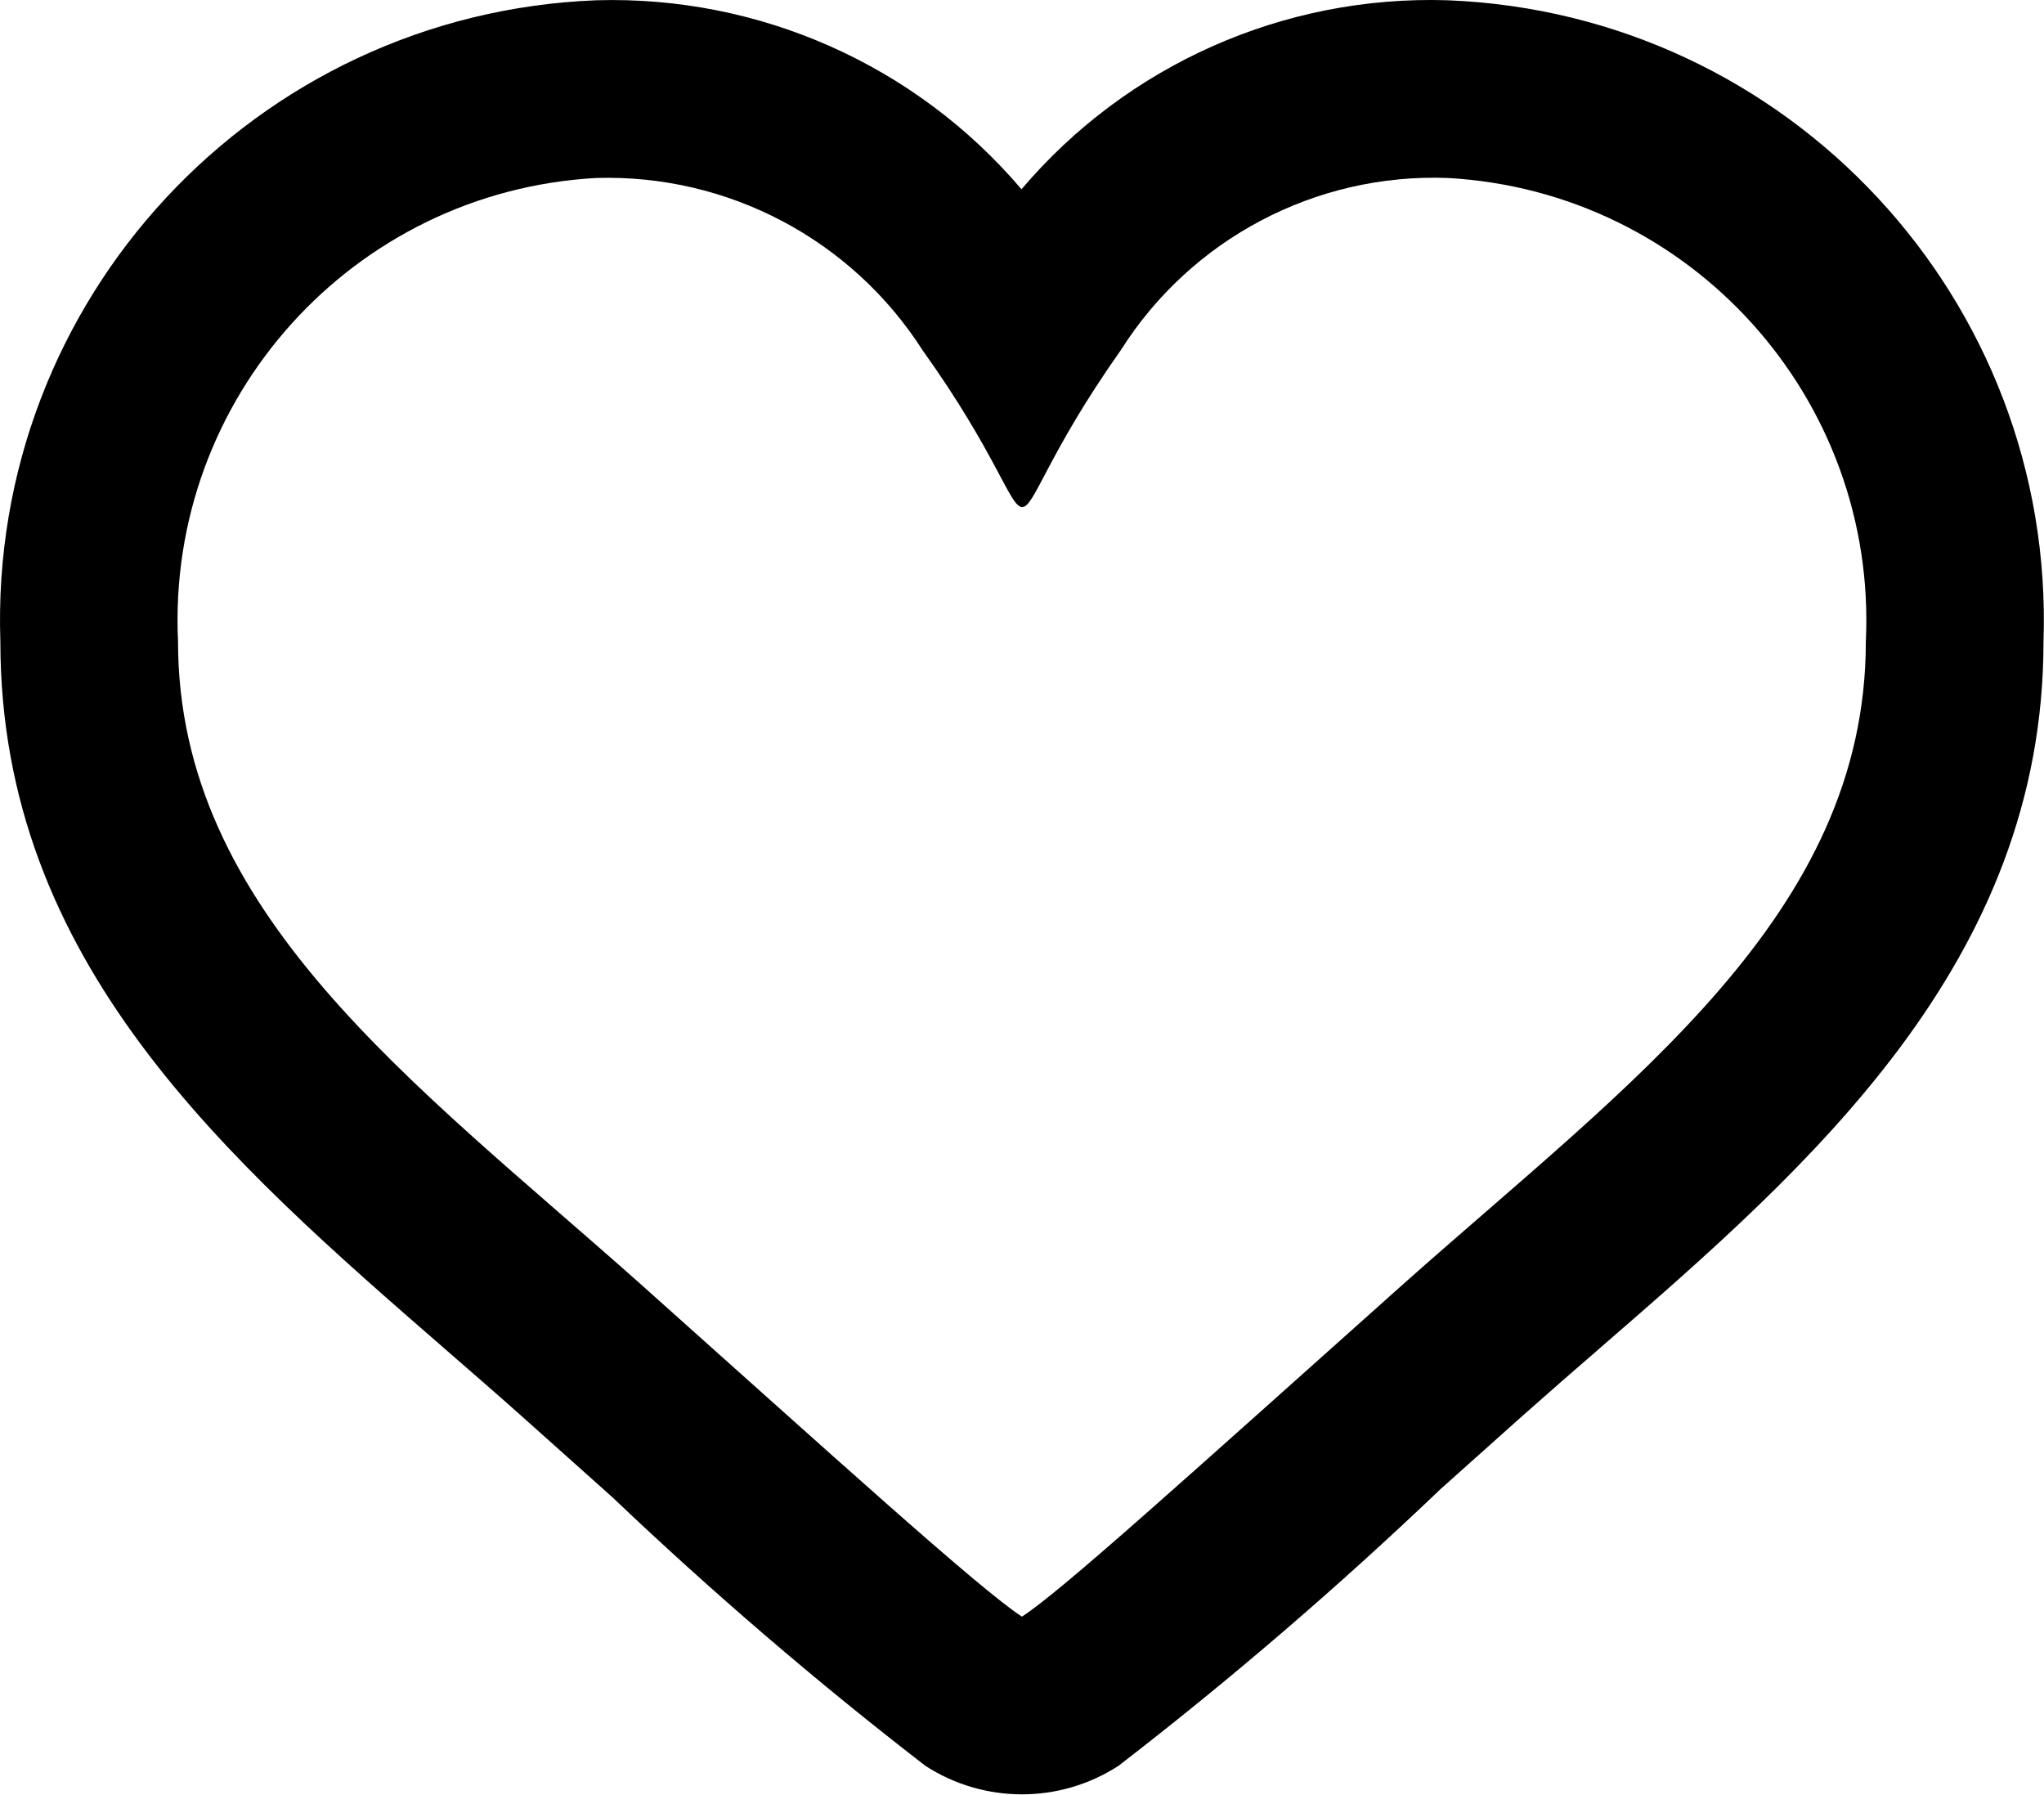
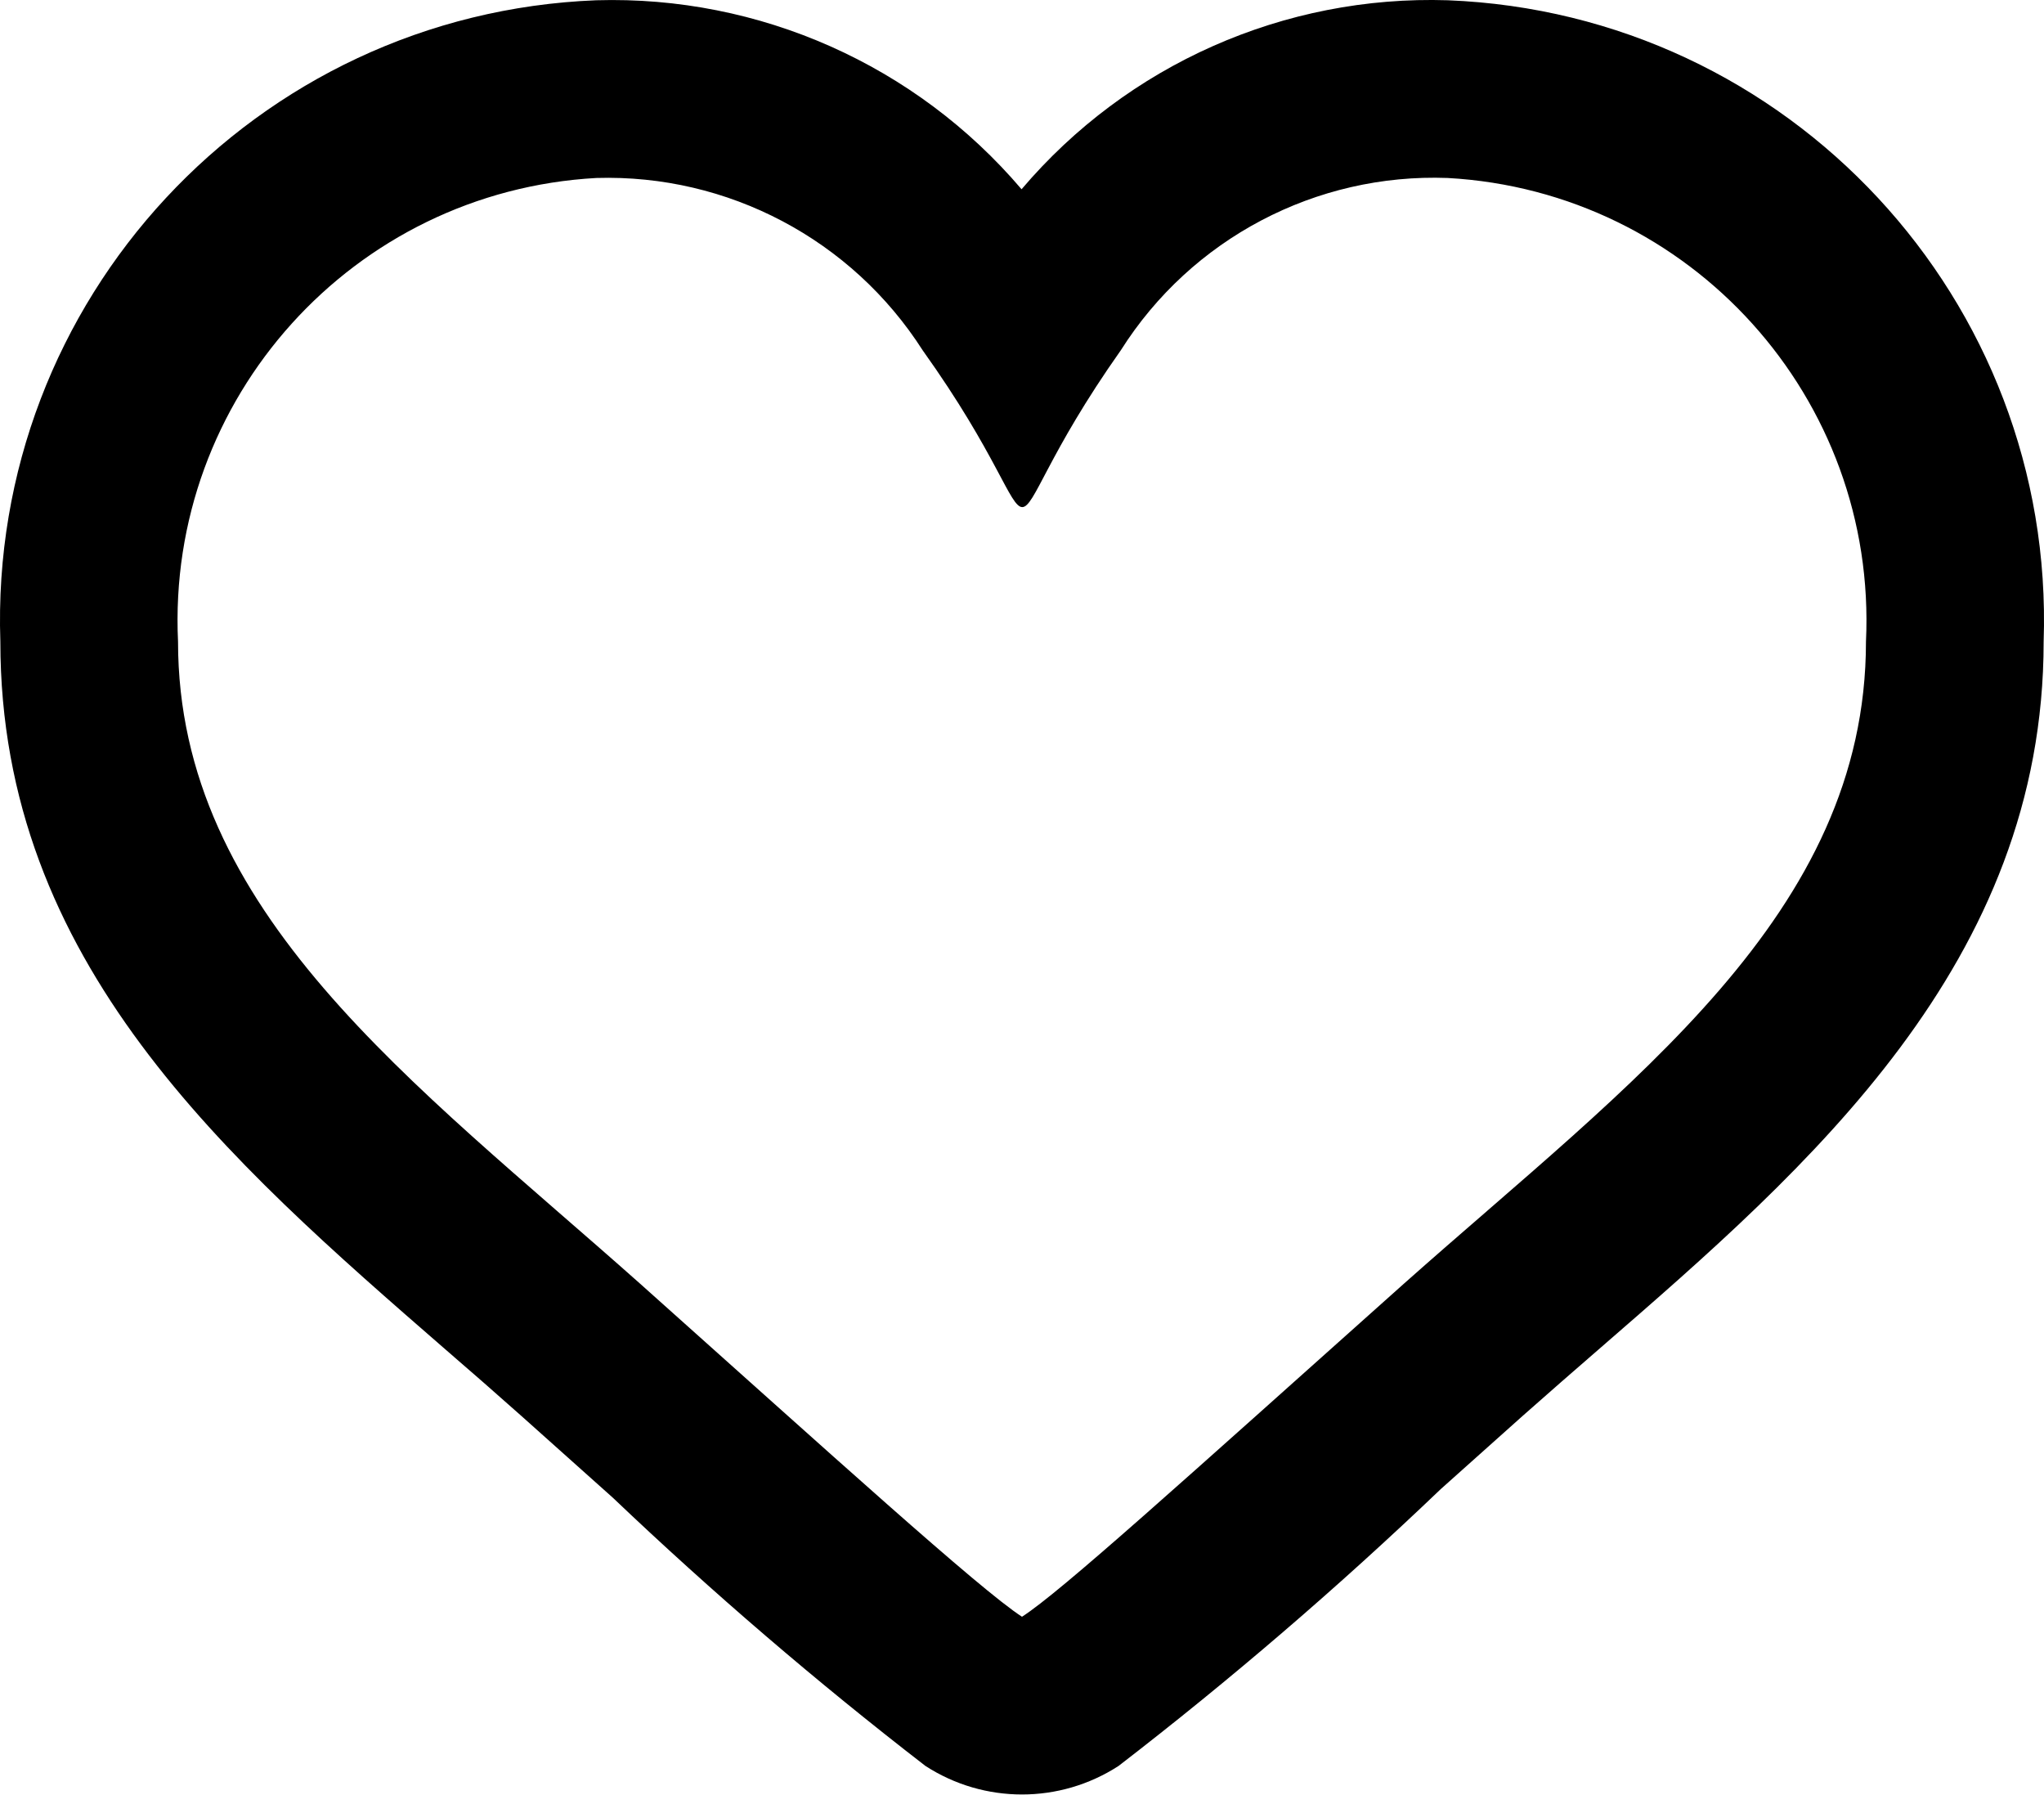
- <svg width="6.088mm" height="5.343mm" version="1.2">
-   <defs />
-   <g fill="none" stroke="#000000" stroke-width="1" fill-rule="evenodd" stroke-linecap="square" stroke-linejoin="bevel" transform="translate(-8.495854,-9.9009)">
-     <g fill="#000000" fill-opacity="1" stroke="#000000" stroke-opacity="1" stroke-width="1" stroke-linecap="square" stroke-linejoin="miter" stroke-miterlimit="2" />
-     <g fill="#000000" fill-opacity="1" stroke="#000000" stroke-opacity="1" stroke-width="1" stroke-linecap="square" stroke-linejoin="miter" stroke-miterlimit="2" />
-     <g fill="#000000" fill-opacity="1" stroke="#000000" stroke-opacity="1" stroke-width="1" stroke-linecap="square" stroke-linejoin="miter" stroke-miterlimit="2" />
-     <g fill="#000000" fill-opacity="1" stroke="#000000" stroke-opacity="1" stroke-width="1" stroke-linecap="square" stroke-linejoin="miter" stroke-miterlimit="2" />
-     <g fill="#000000" fill-opacity="1" stroke="#000000" stroke-opacity="1" stroke-width="1" stroke-linecap="square" stroke-linejoin="miter" stroke-miterlimit="2" transform="translate(8,8)" />
-     <g fill="#000000" fill-opacity="1" stroke="none" transform="translate(8,8)">
-       <path vector-effect="none" fill-rule="nonzero" d="m 16.792,3.904 c 2.736,0.151 4.838,2.481 4.708,5.218 0,3.072 -2.652,4.959 -5.197,7.222 C 13.791,18.587 12.438,19.813 12,20.096 11.523,19.787 9.857,18.273 7.697,16.344 5.141,14.072 2.5,12.167 2.5,9.122 2.37,6.385 4.472,4.055 7.208,3.904 c 1.481,-0.045 2.877,0.692 3.675,1.941 0.84,1.175 0.98,1.763 1.12,1.763 0.14,0 0.278,-0.588 1.11,-1.766 0.794,-1.255 2.195,-1.993 3.679,-1.938 m 0,-2 C 14.952,1.845 13.186,2.628 11.995,4.031 10.805,2.632 9.044,1.85 7.208,1.904 3.367,2.054 0.369,5.28 0.5,9.122 c 0,3.61 2.55,5.827 5.015,7.97 0.283,0.246 0.569,0.494 0.853,0.747 l 1.027,0.918 c 1.12,1.066 2.294,2.073 3.518,3.018 0.661,0.428 1.513,0.428 2.174,0 1.263,-0.974 2.473,-2.014 3.626,-3.115 l 0.922,-0.824 c 0.293,-0.26 0.59,-0.519 0.885,-0.774 2.334,-2.025 4.98,-4.32 4.98,-7.94 0.131,-3.842 -2.867,-7.068 -6.708,-7.218 v 0" />
-     </g>
-     <g fill="#000000" fill-opacity="1" stroke="#000000" stroke-opacity="1" stroke-width="1" stroke-linecap="square" stroke-linejoin="miter" stroke-miterlimit="2" transform="translate(8,8)" />
-     <g fill="#000000" fill-opacity="1" stroke="#000000" stroke-opacity="1" stroke-width="1" stroke-linecap="square" stroke-linejoin="miter" stroke-miterlimit="2" transform="translate(8,8)" />
-     <g fill="#000000" fill-opacity="1" stroke="#000000" stroke-opacity="1" stroke-width="1" stroke-linecap="square" stroke-linejoin="miter" stroke-miterlimit="2" />
-     <g fill="#000000" fill-opacity="1" stroke="#000000" stroke-opacity="1" stroke-width="1" stroke-linecap="square" stroke-linejoin="miter" stroke-miterlimit="2" />
-     <g fill="#000000" fill-opacity="1" stroke="#000000" stroke-opacity="1" stroke-width="1" stroke-linecap="square" stroke-linejoin="miter" stroke-miterlimit="2" />
-     <g fill="#000000" fill-opacity="1" stroke="#000000" stroke-opacity="1" stroke-width="1" stroke-linecap="square" stroke-linejoin="miter" stroke-miterlimit="2" />
-     <g fill="#000000" fill-opacity="1" stroke="#000000" stroke-opacity="1" stroke-width="1" stroke-linecap="square" stroke-linejoin="miter" stroke-miterlimit="2" transform="translate(8,8)" />
-     <g fill="#000000" fill-opacity="1" stroke="#000000" stroke-opacity="1" stroke-width="1" stroke-linecap="square" stroke-linejoin="miter" stroke-miterlimit="2" />
-     <g fill="#000000" fill-opacity="1" stroke="#000000" stroke-opacity="1" stroke-width="1" stroke-linecap="square" stroke-linejoin="miter" stroke-miterlimit="2" />
-     <g fill="#000000" fill-opacity="1" stroke="#000000" stroke-opacity="1" stroke-width="1" stroke-linecap="square" stroke-linejoin="miter" stroke-miterlimit="2" />
-     <g fill="#000000" fill-opacity="1" stroke="#000000" stroke-opacity="1" stroke-width="1" stroke-linecap="square" stroke-linejoin="miter" stroke-miterlimit="2" />
-     <g fill="#000000" fill-opacity="1" stroke="#000000" stroke-opacity="1" stroke-width="1" stroke-linecap="square" stroke-linejoin="miter" stroke-miterlimit="2" />
-     <g fill="#000000" fill-opacity="1" stroke="#000000" stroke-opacity="1" stroke-width="1" stroke-linecap="square" stroke-linejoin="miter" stroke-miterlimit="2" />
-   </g>
+ <svg version="1.2" viewBox="0 0 23.008 20.195">
+   <path fill-rule="nonzero" stroke="none" stroke-linecap="square" stroke-linejoin="bevel" d="M16.296 2.003a4.99 4.99 0 0 1 4.708 5.218c0 3.072-2.652 4.96-5.197 7.222-2.512 2.243-3.865 3.47-4.303 3.752-.477-.309-2.143-1.823-4.303-3.752-2.556-2.272-5.197-4.177-5.197-7.222a4.99 4.99 0 0 1 4.708-5.218 4.21 4.21 0 0 1 3.675 1.941c.84 1.175.98 1.763 1.12 1.763s.278-.588 1.11-1.766a4.17 4.17 0 0 1 3.68-1.938m0-2a6.04 6.04 0 0 0-4.798 2.127A6.05 6.05 0 0 0 6.712.003 6.985 6.985 0 0 0 .004 7.221c0 3.61 2.55 5.827 5.015 7.97q.427.368.853.747l1.027.918a45 45 0 0 0 3.518 3.018 2 2 0 0 0 2.174 0 45 45 0 0 0 3.626-3.115l.922-.824q.441-.39.885-.774c2.334-2.025 4.98-4.32 4.98-7.94A6.985 6.985 0 0 0 16.296.003" />
</svg>
